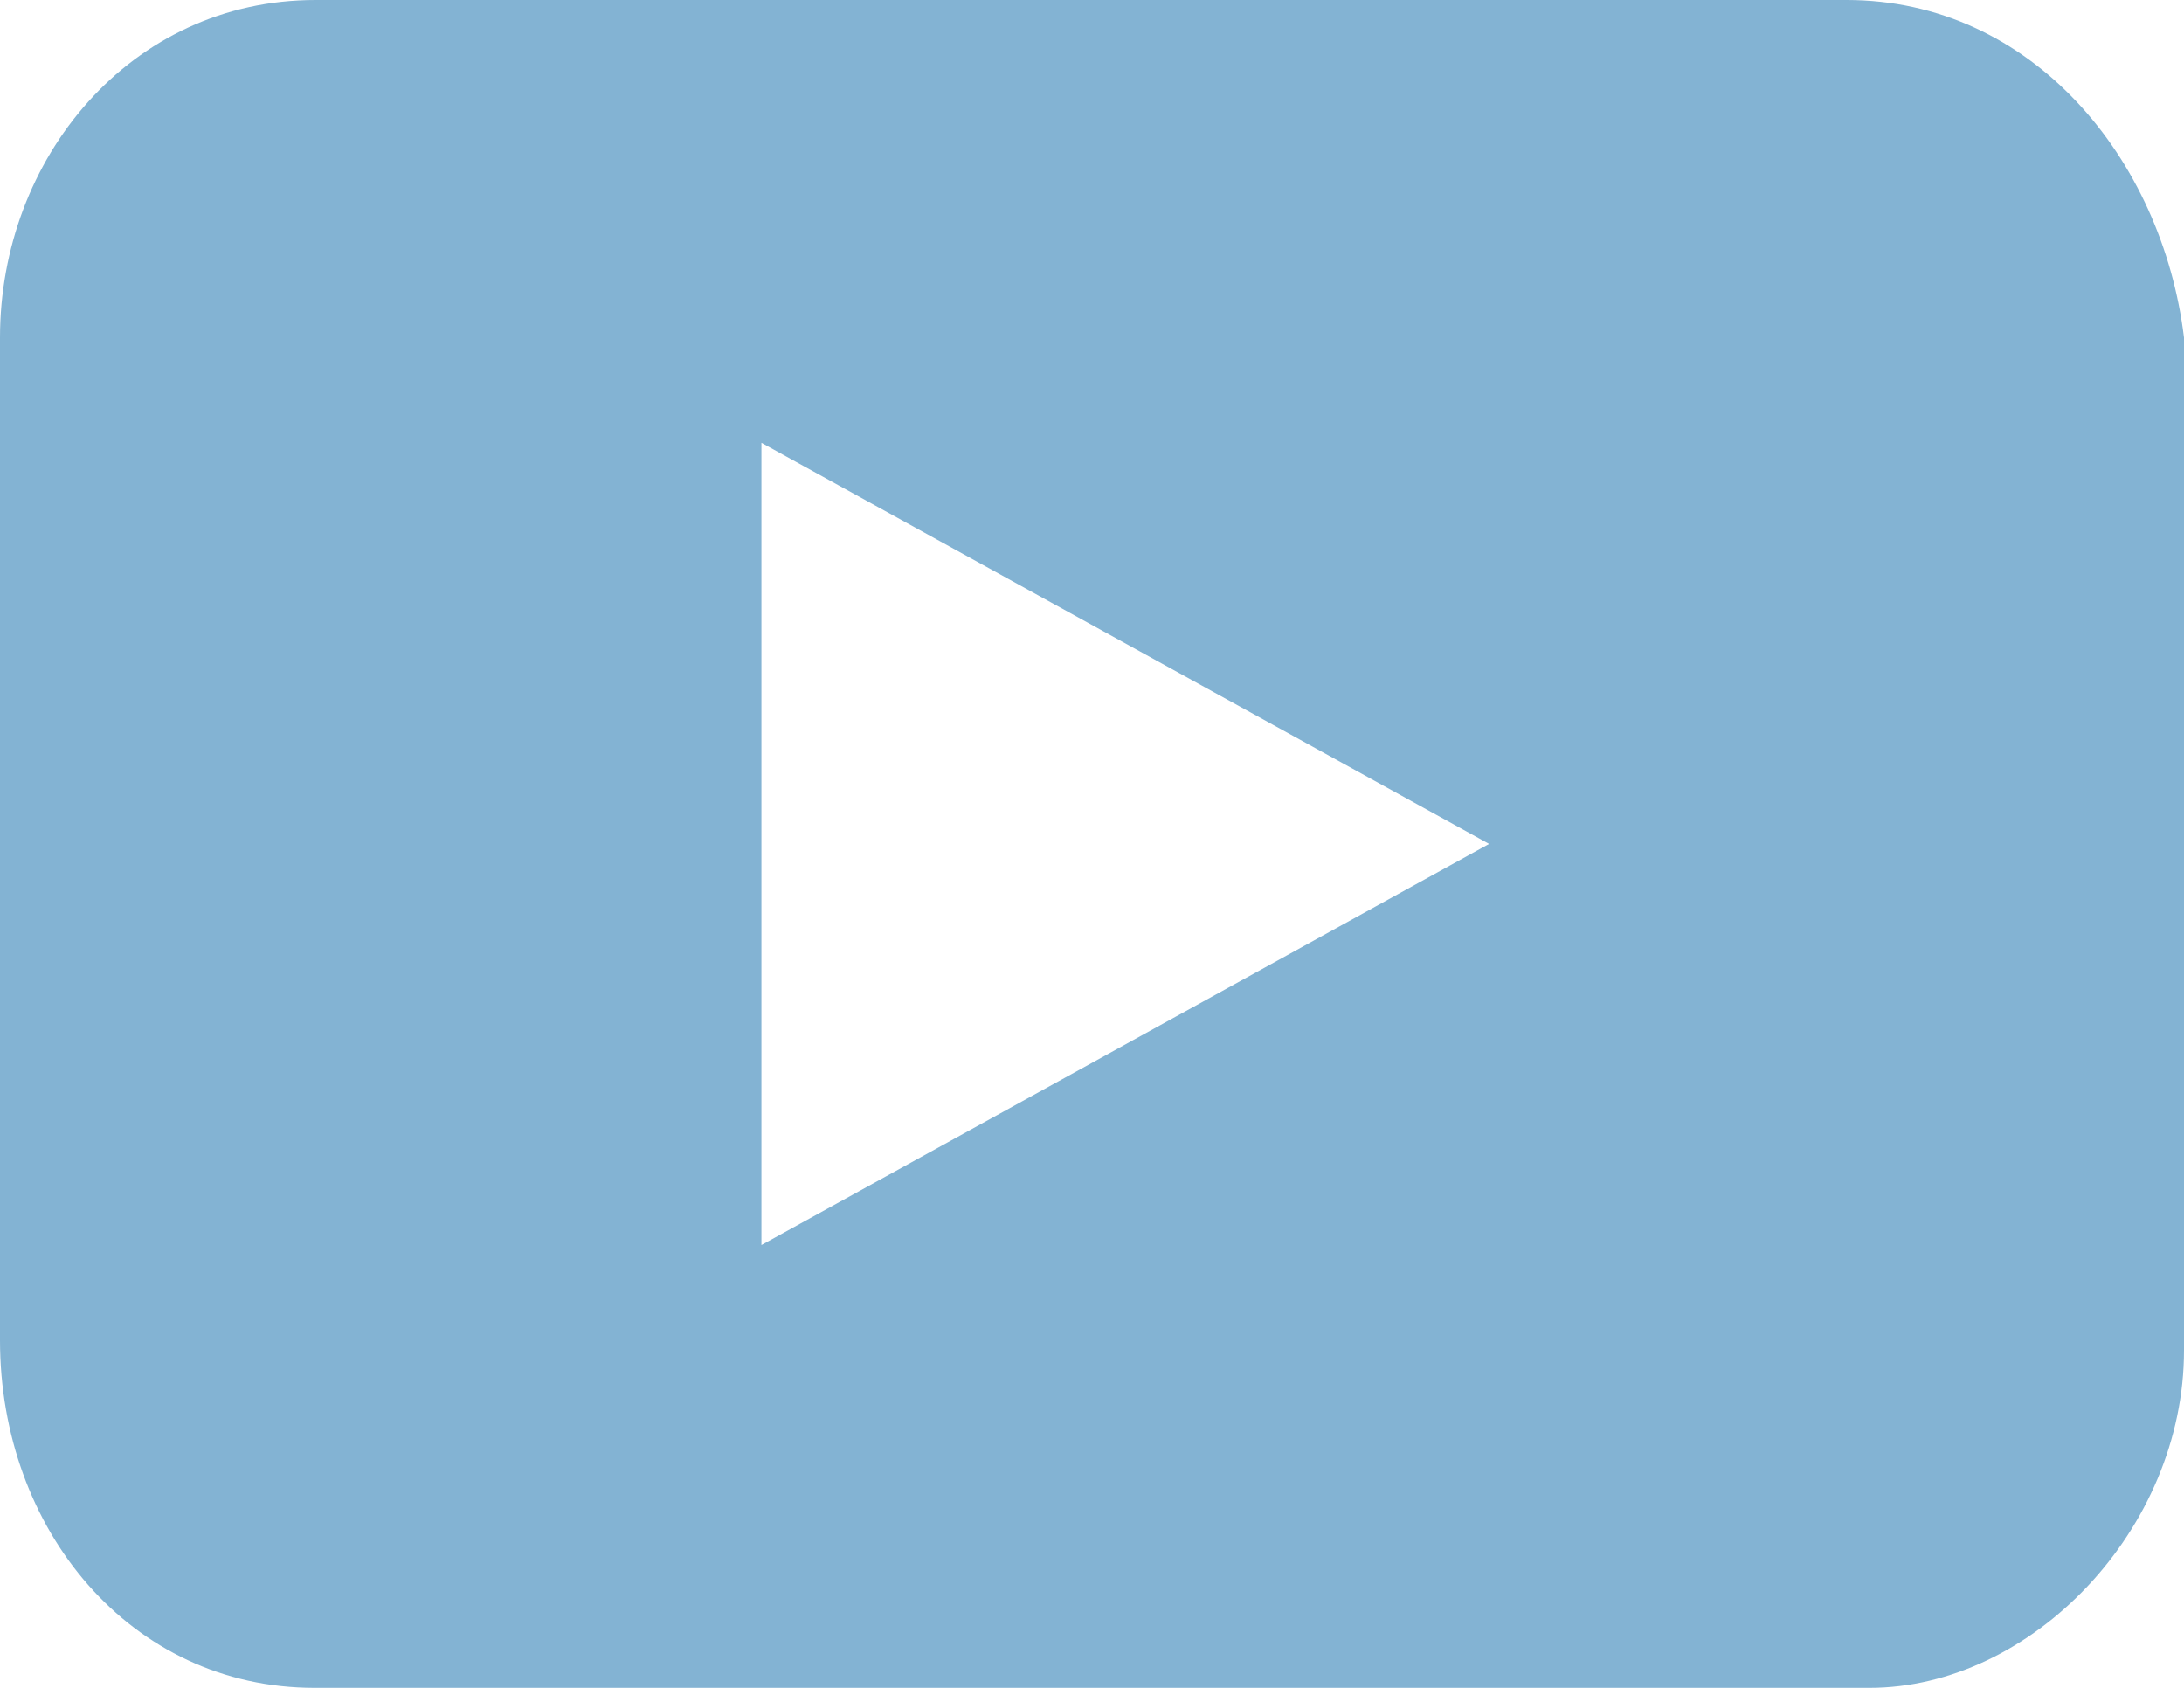
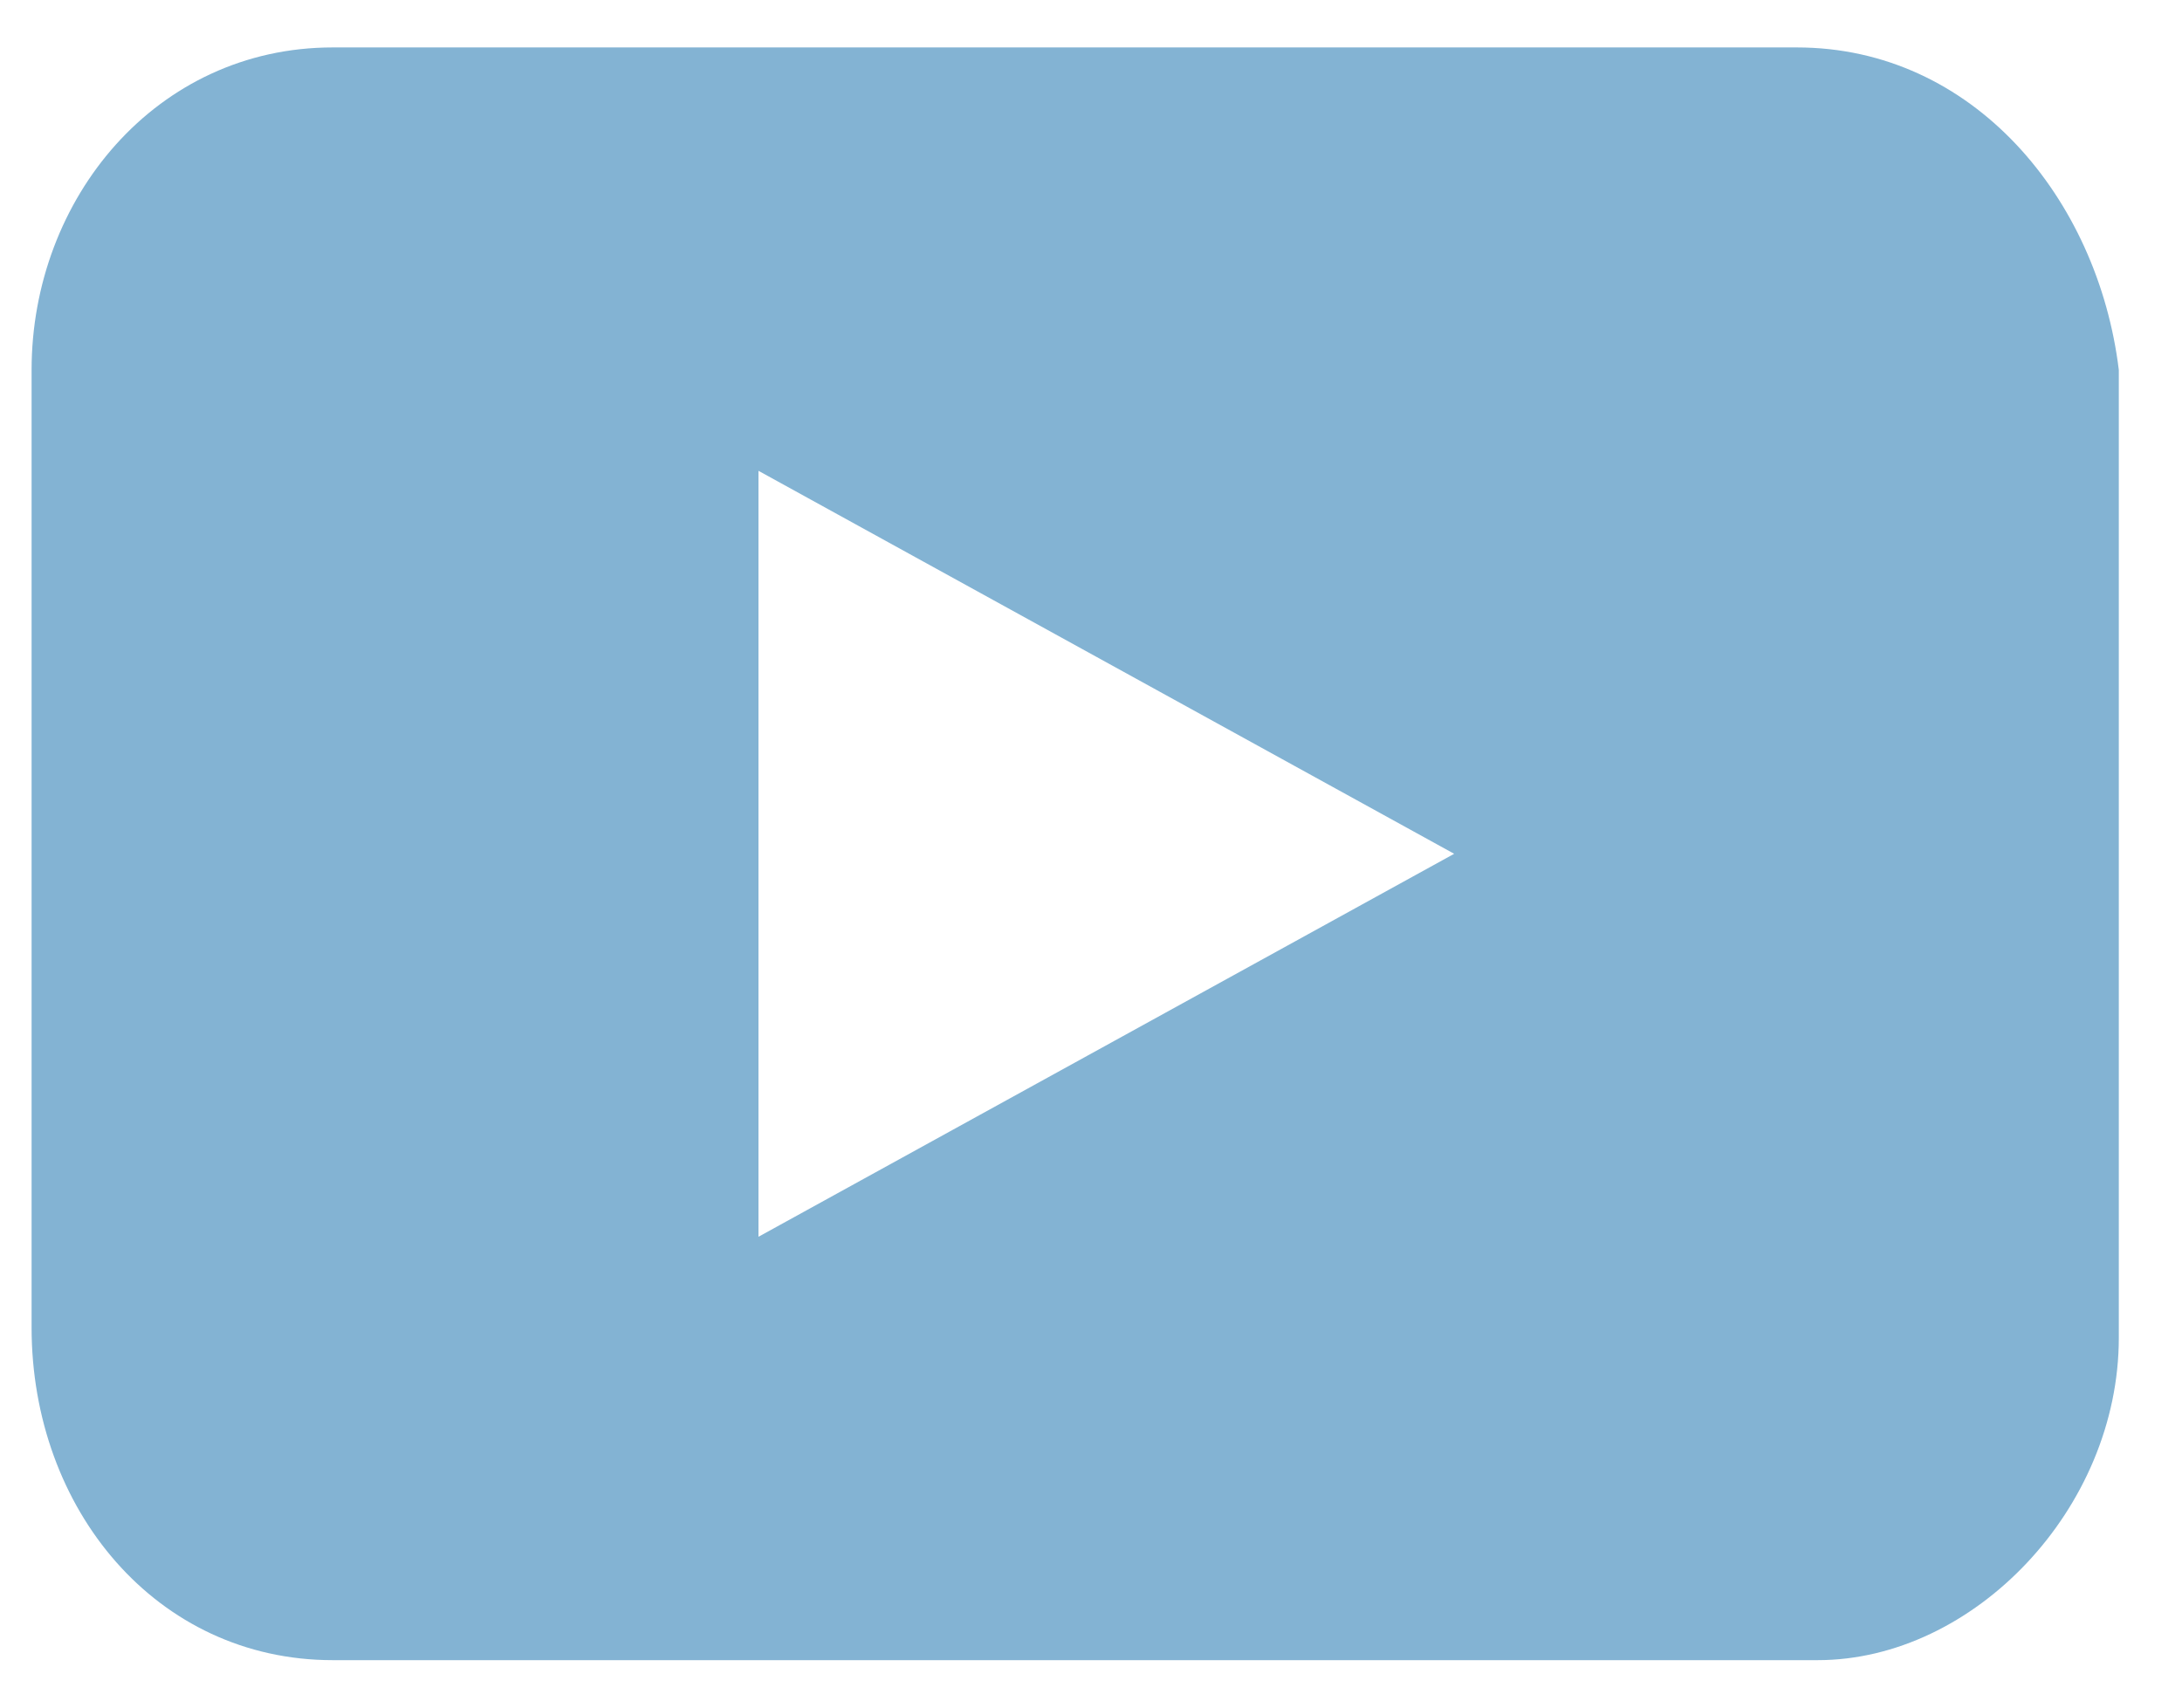
- <svg xmlns="http://www.w3.org/2000/svg" width="22" height="17" fill="none">
-   <path d="M18.6 0H3.18C1.31 0 0 1.6 0 3.4v10.1C0 15.4 1.31 17 3.17 17h15.66c1.64 0 3.17-1.6 3.17-3.4V3.4C21.78 1.6 20.47 0 18.6 0ZM7.67 12.54V4.46L15 8.5l-7.33 4.04Z" fill="#83B3D3" />
+ <svg xmlns="http://www.w3.org/2000/svg" width="23" height="18" viewBox="0 0 23 18" fill="none">
+   <path d="M18.94.5H3.507C1.647.5.333 2.094.333 3.9v10.094c0 1.912 1.314 3.506 3.174 3.506H19.16c1.642 0 3.174-1.594 3.174-3.4V3.9C22.114 2.094 20.801.5 18.94.5ZM7.995 13.037V4.963L15.328 9l-7.333 4.037Z" fill="#83B3D3" />
</svg>
